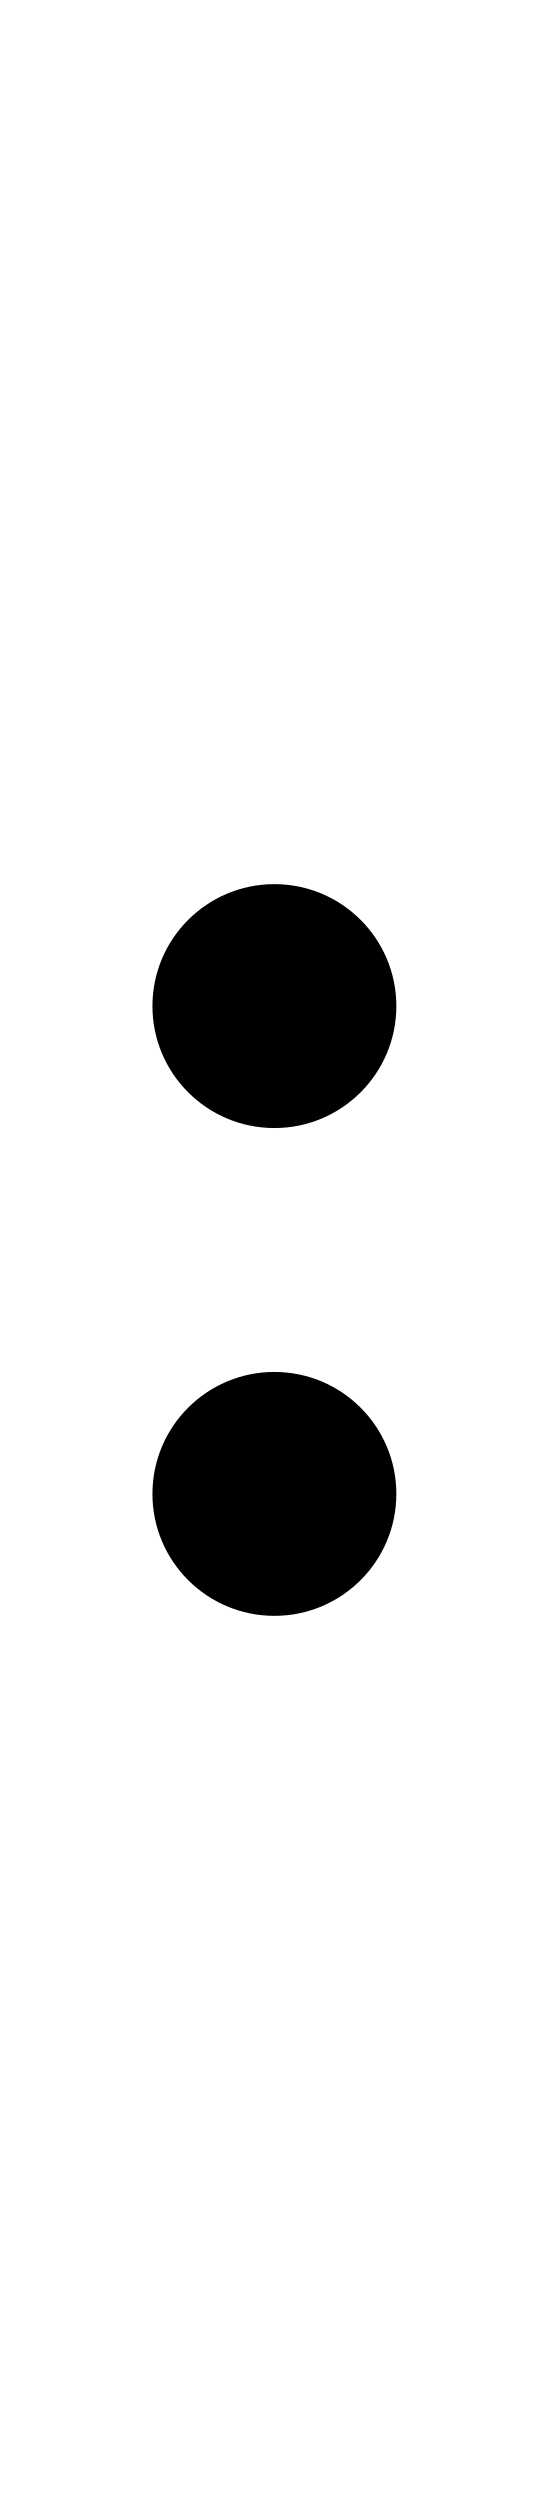
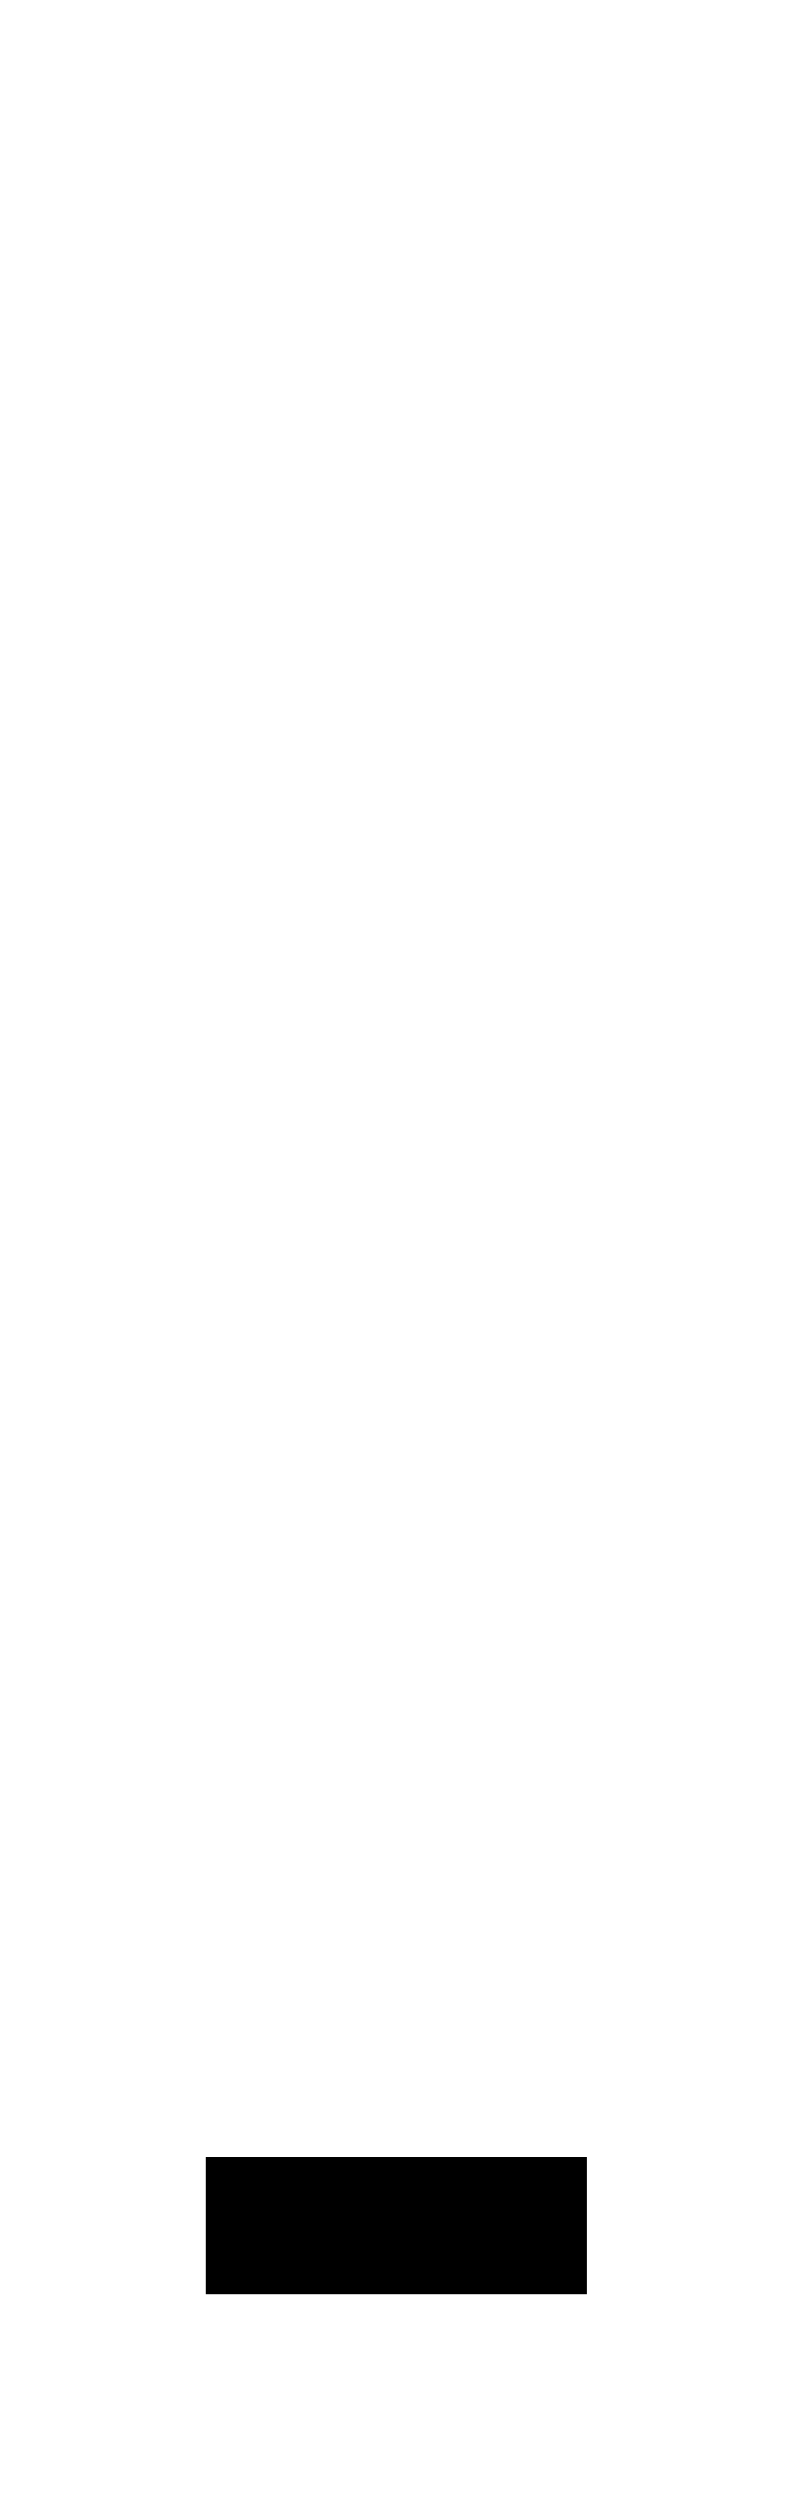
- <svg xmlns="http://www.w3.org/2000/svg" viewBox="0 0 36 164" fill="none" stroke="currentColor" stroke-width="9" stroke-linecap="square" stroke-linejoin="miter">
-   <circle cx="18" cy="66" r="8.0" fill="currentColor" stroke="none" />
-   <circle cx="18" cy="98" r="8.0" fill="currentColor" stroke="none" />
+ <svg xmlns="http://www.w3.org/2000/svg" viewBox="0 0 52 164" fill="none" stroke="currentColor" stroke-width="9" stroke-linecap="square" stroke-linejoin="miter">
+   <path d="M 18 146 L 34 146" />
</svg>
